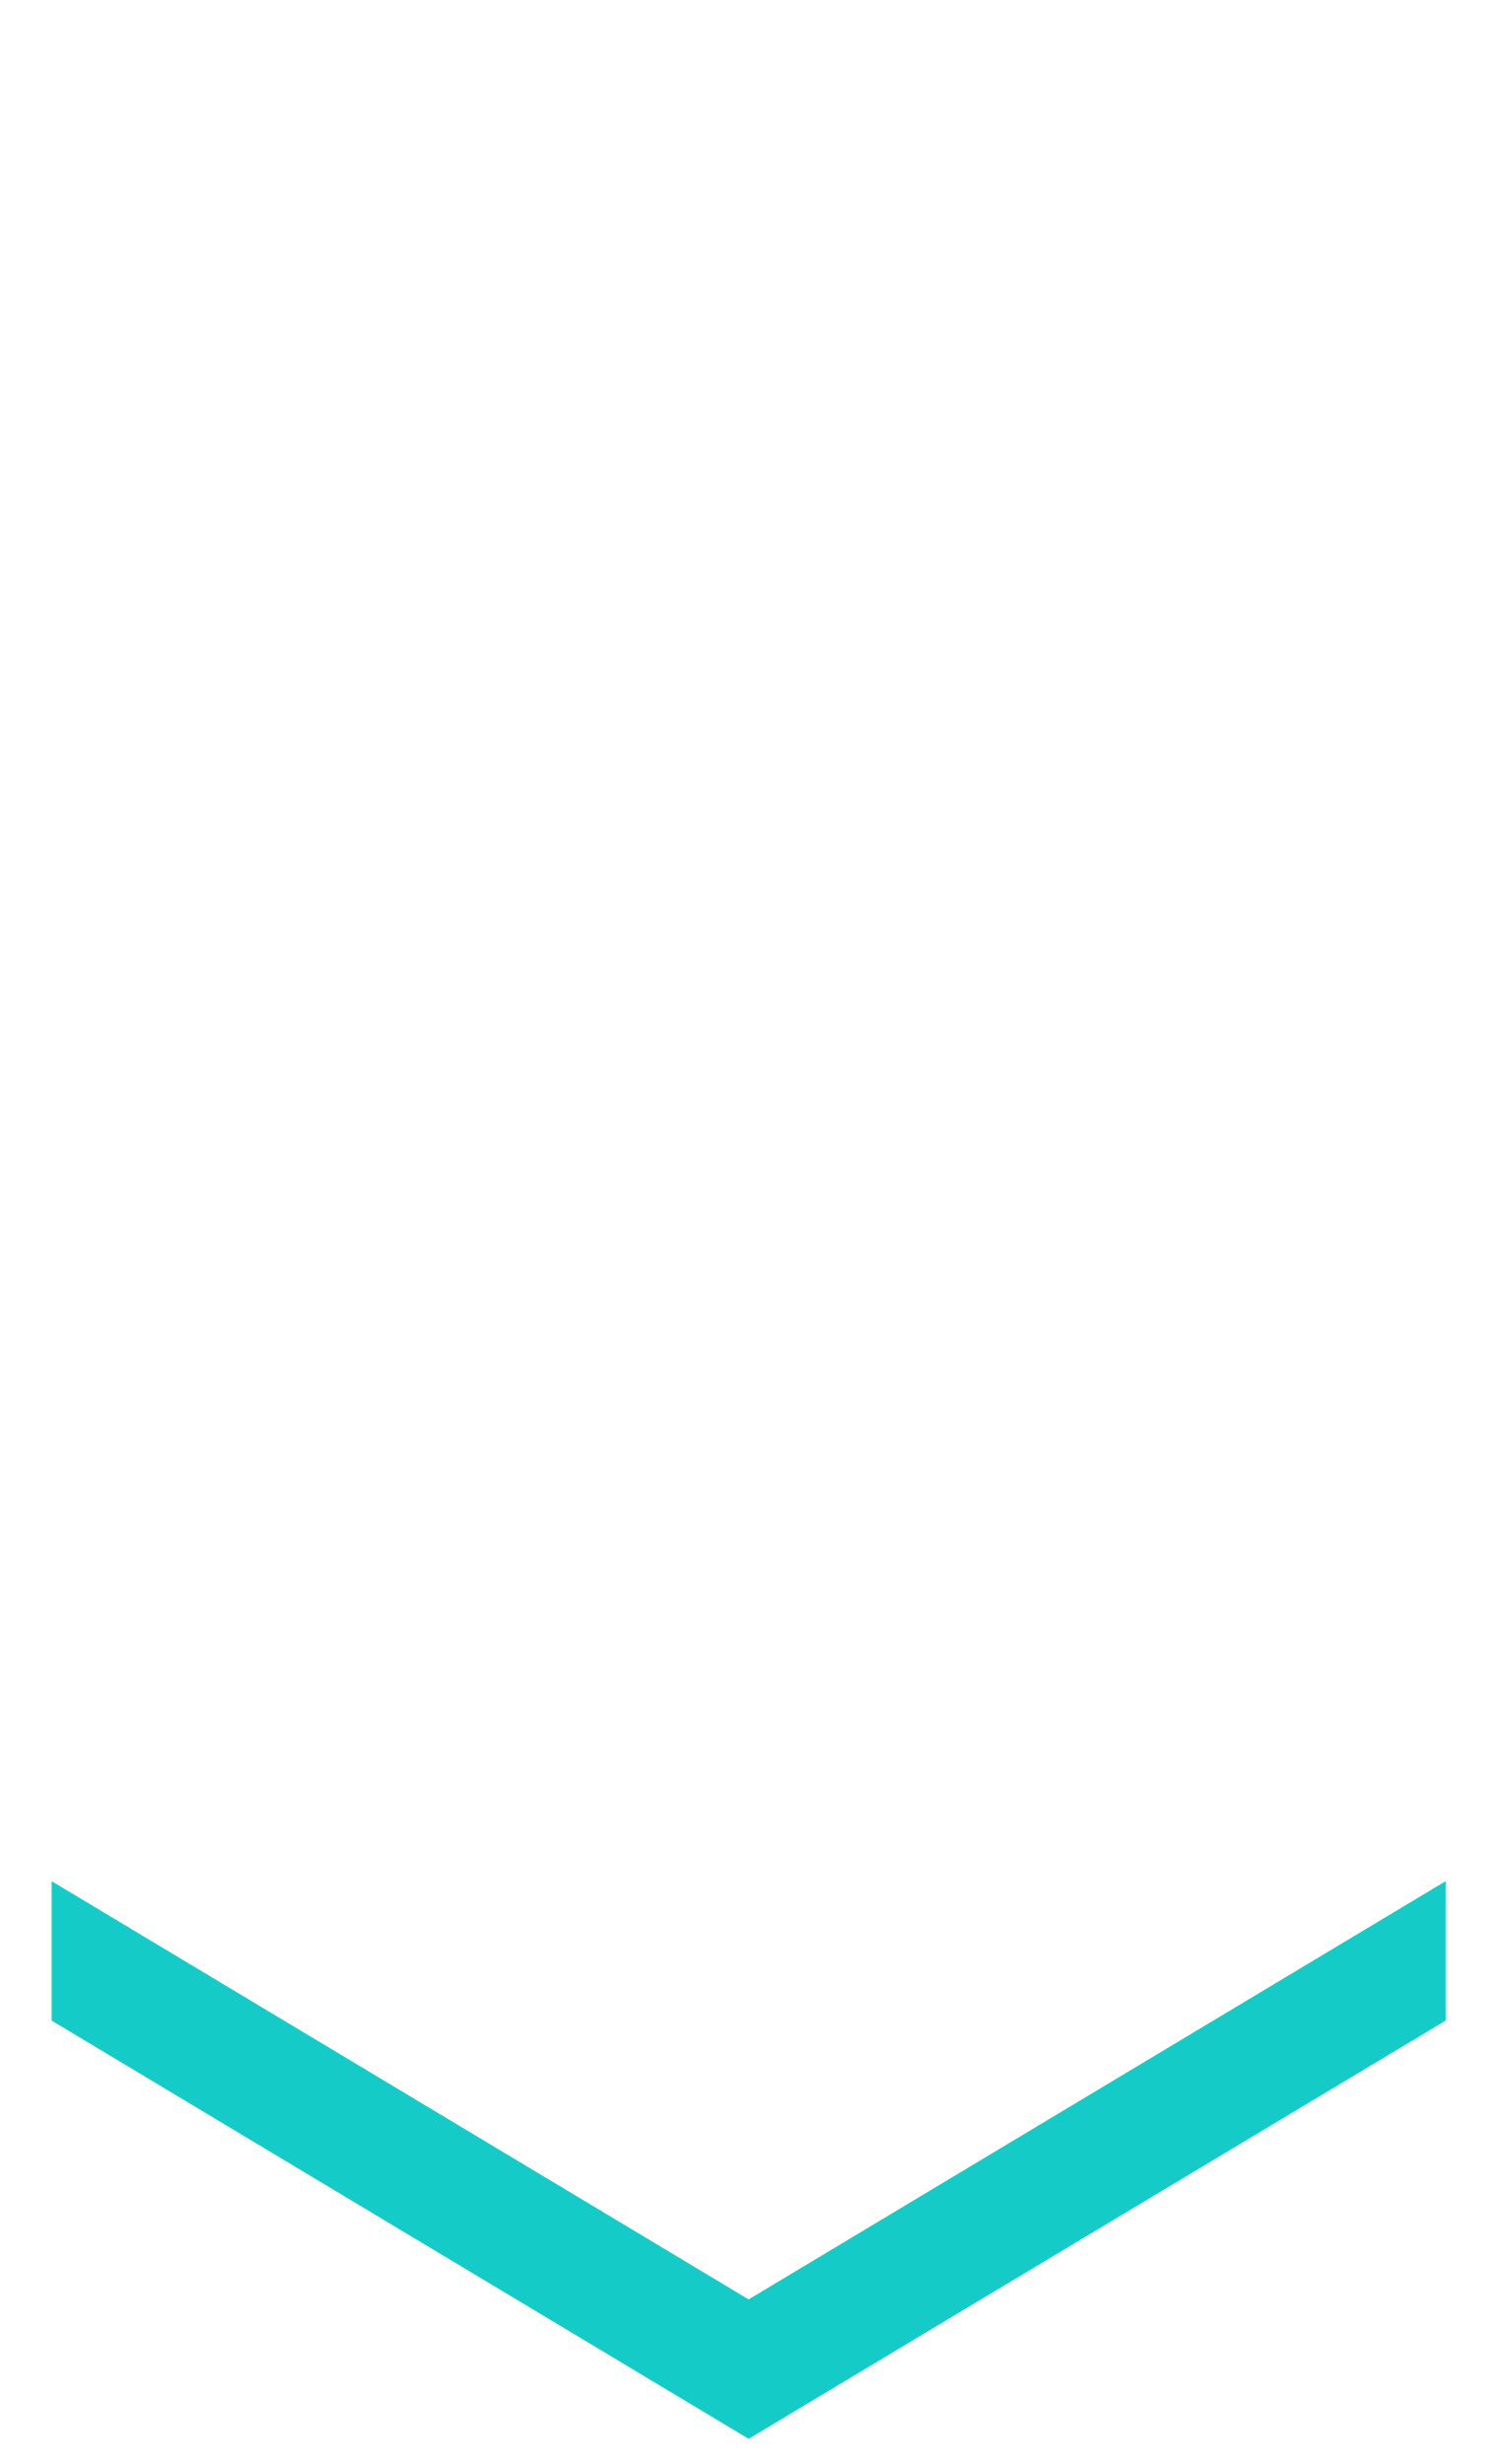
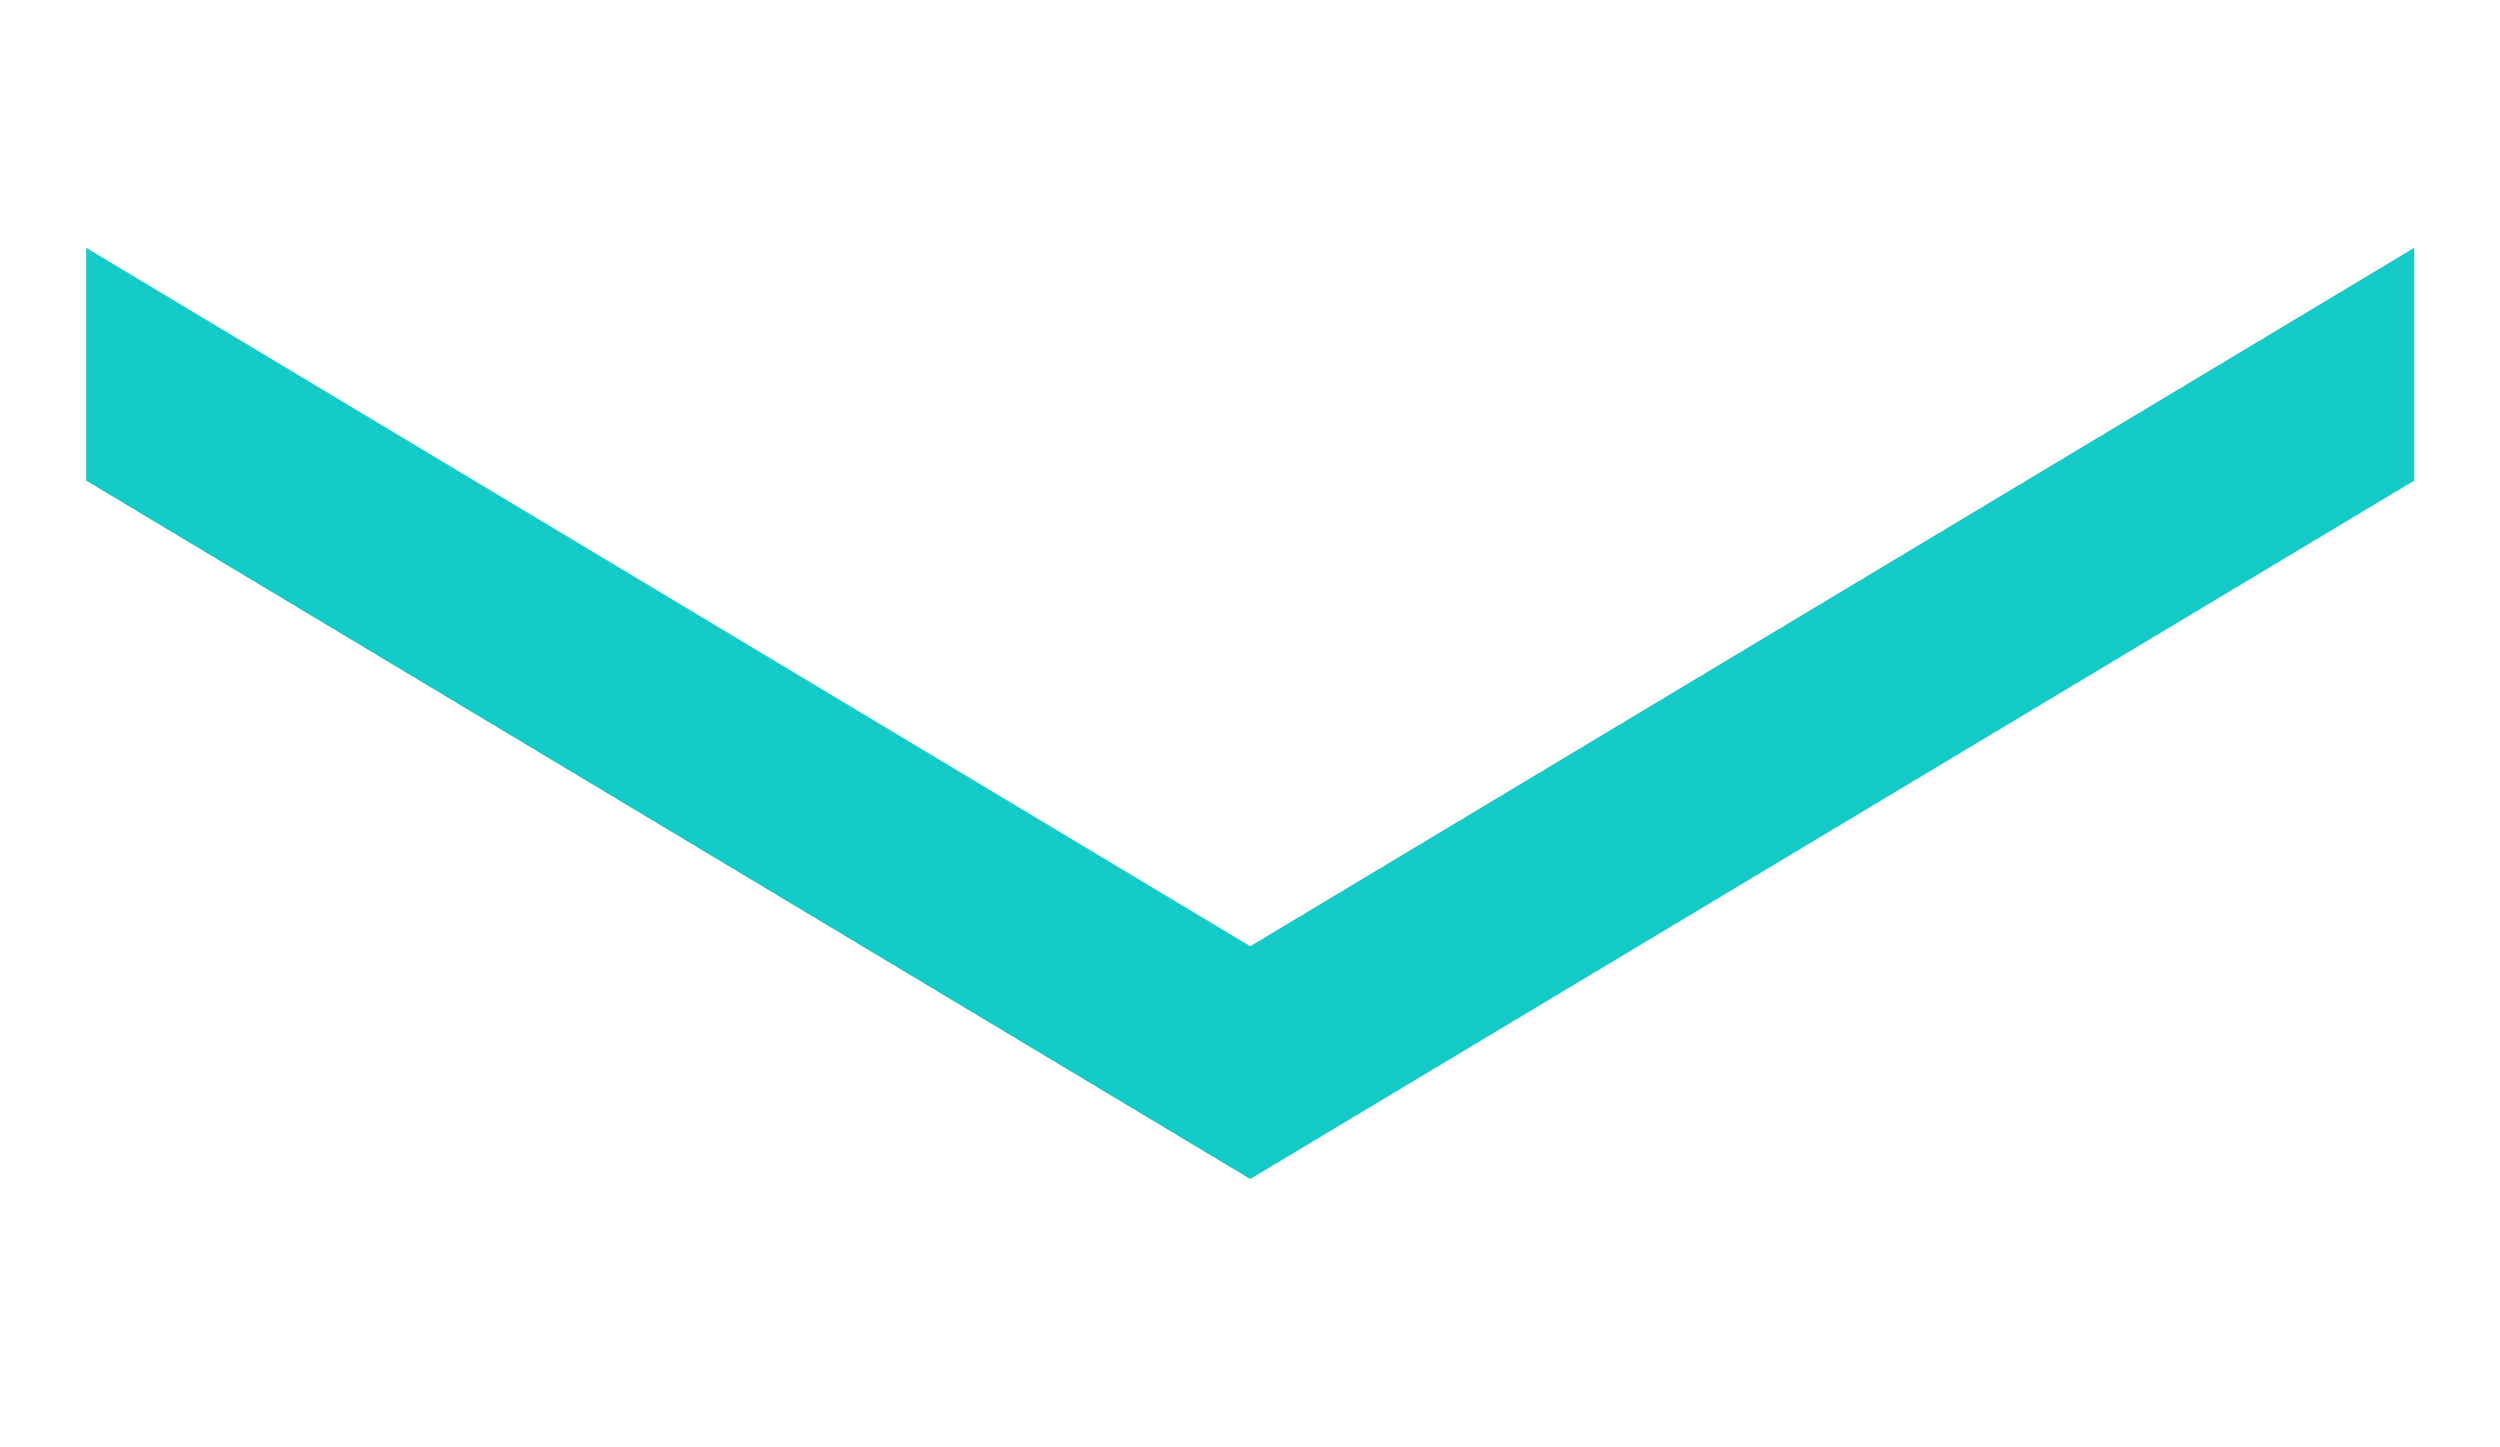
- <svg xmlns="http://www.w3.org/2000/svg" id="Brasão" viewBox="0 0 864 1422">
+ <svg xmlns="http://www.w3.org/2000/svg" id="Brasão" viewBox="0 1000 864 500">
  <defs>
    <style>
      .cls-1 {
        fill: #15cbc7;
      }
    </style>
  </defs>
  <polygon class="cls-1" points="29.79 1085.65 29.79 1166.1 432.07 1407.47 834.35 1166.1 834.35 1085.65 432.07 1327.02 29.79 1085.65" />
</svg>
